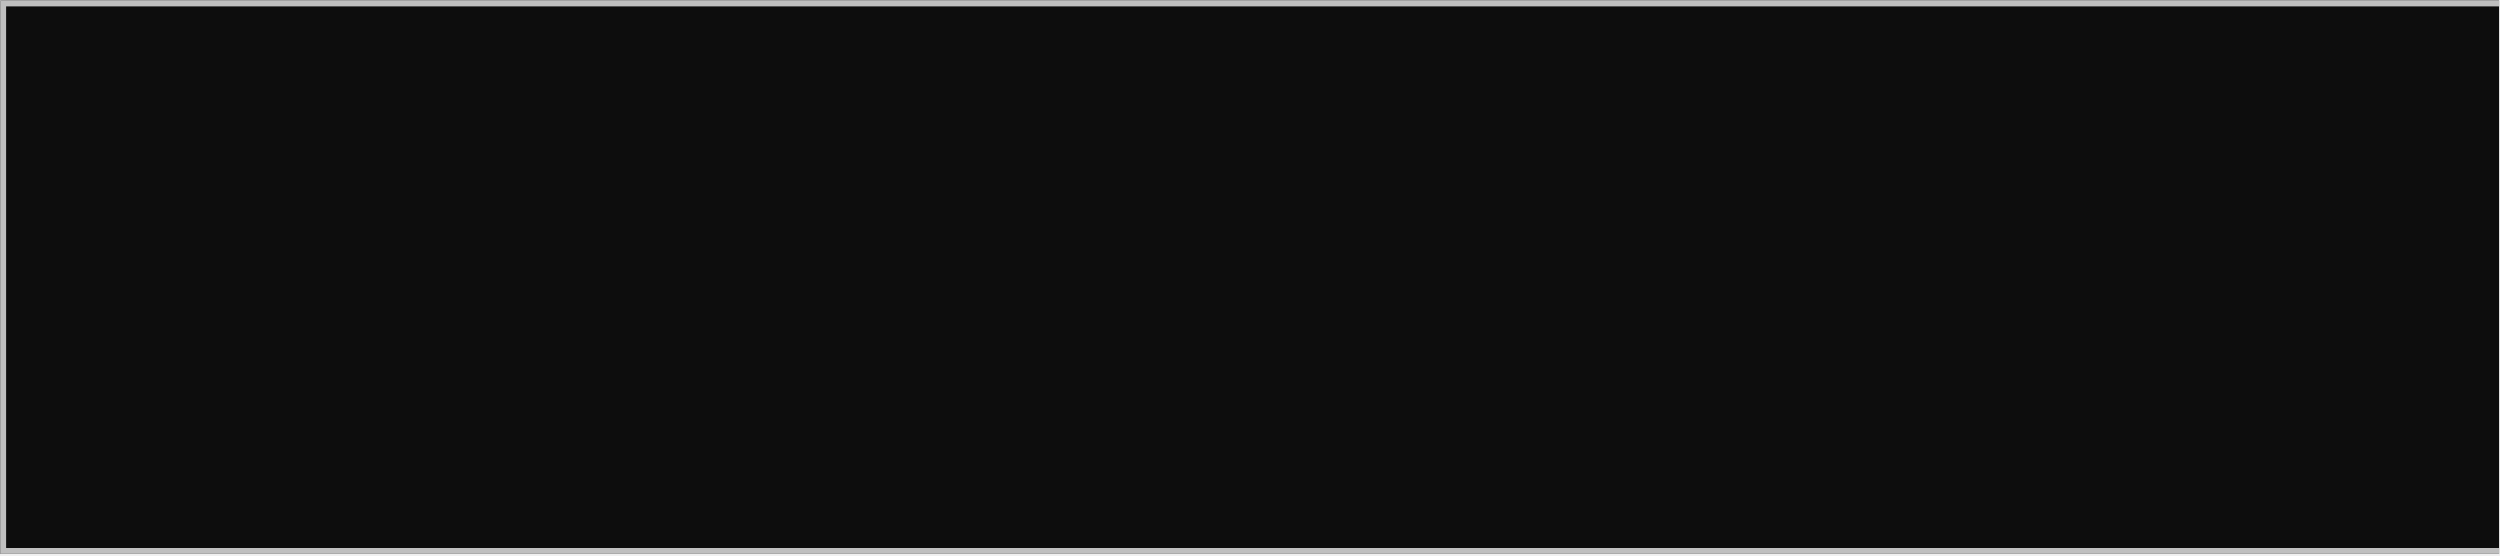
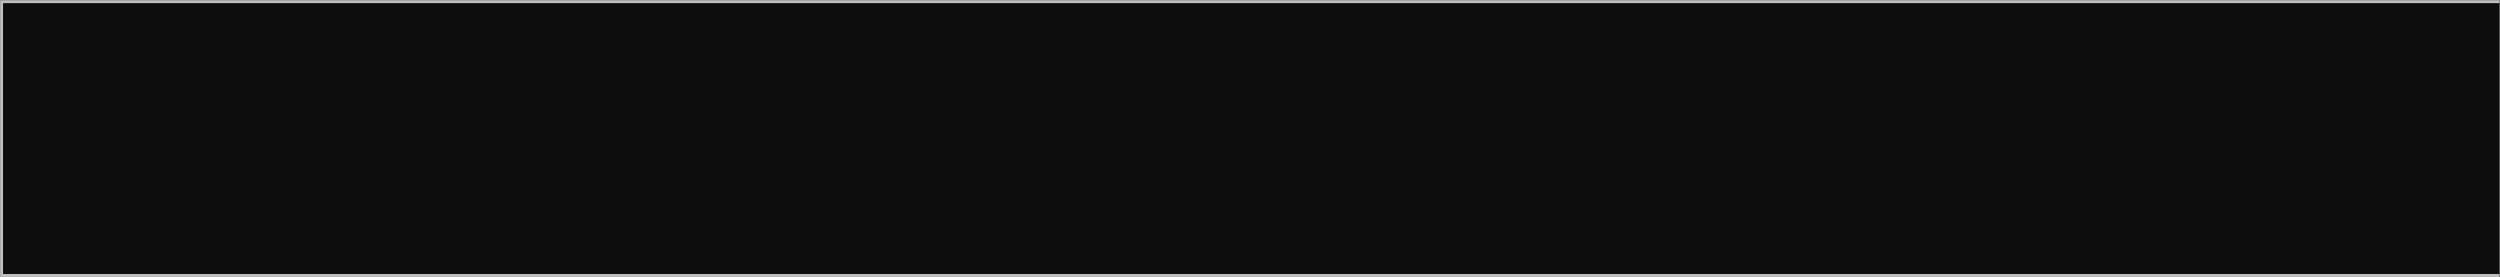
- <svg xmlns="http://www.w3.org/2000/svg" width="1711" height="380" viewBox="0 0 1711 380" fill="none">
-   <g filter="url(#filter0_b_105_54)">
-     <mask id="path-1-inside-1_105_54" fill="white">
-       <path d="M0.181 0.375L1710.37 0.375V379.053H0.181L0.181 0.375Z" />
+ <svg xmlns="http://www.w3.org/2000/svg" width="3421" height="379" viewBox="0 0 3421 379" fill="none">
+   <g filter="url(#filter0_b_346_616)">
+     <mask id="path-1-inside-1_346_616" fill="white">
+       <path d="M0.181 0.293L3420.56 0.293V378.971H0.181L0.181 0.293Z" />
    </mask>
-     <path d="M0.181 0.375L1710.37 0.375V379.053H0.181L0.181 0.375Z" fill="#0D0D0D" />
-     <path d="M0.181 0.375V-3.625H-3.819V0.375H0.181ZM0.181 379.053H-3.819V383.053H0.181L0.181 379.053ZM0.181 4.375L1710.37 4.375V-3.625L0.181 -3.625V4.375ZM1710.37 375.053H0.181L0.181 383.053H1710.37V375.053ZM4.181 379.053L4.181 0.375H-3.819L-3.819 379.053H4.181Z" fill="#BFBFBF" mask="url(#path-1-inside-1_105_54)" />
+     <path d="M0.181 0.293L3420.56 0.293V378.971H0.181L0.181 0.293Z" fill="#0D0D0D" />
+     <path d="M0.181 0.293V-3.707H-3.819V0.293H0.181ZM0.181 378.971H-3.819V382.971H0.181L0.181 378.971ZM0.181 4.293L3420.56 4.293V-3.707L0.181 -3.707V4.293ZM3420.56 374.971H0.181L0.181 382.971H3420.56V374.971ZM4.181 378.971L4.181 0.293H-3.819L-3.819 378.971H4.181Z" fill="#BFBFBF" mask="url(#path-1-inside-1_346_616)" />
  </g>
  <defs>
-     <filter id="filter0_b_105_54" x="-49.819" y="-49.625" width="1810.19" height="478.678" filterUnits="userSpaceOnUse" color-interpolation-filters="sRGB">
+     <filter id="filter0_b_346_616" x="-49.819" y="-49.707" width="3520.38" height="478.678" filterUnits="userSpaceOnUse" color-interpolation-filters="sRGB">
      <feFlood flood-opacity="0" result="BackgroundImageFix" />
      <feGaussianBlur in="BackgroundImageFix" stdDeviation="25" />
-       <feComposite in2="SourceAlpha" operator="in" result="effect1_backgroundBlur_105_54" />
-       <feBlend mode="normal" in="SourceGraphic" in2="effect1_backgroundBlur_105_54" result="shape" />
+       <feComposite in2="SourceAlpha" operator="in" result="effect1_backgroundBlur_346_616" />
+       <feBlend mode="normal" in="SourceGraphic" in2="effect1_backgroundBlur_346_616" result="shape" />
    </filter>
  </defs>
</svg>
